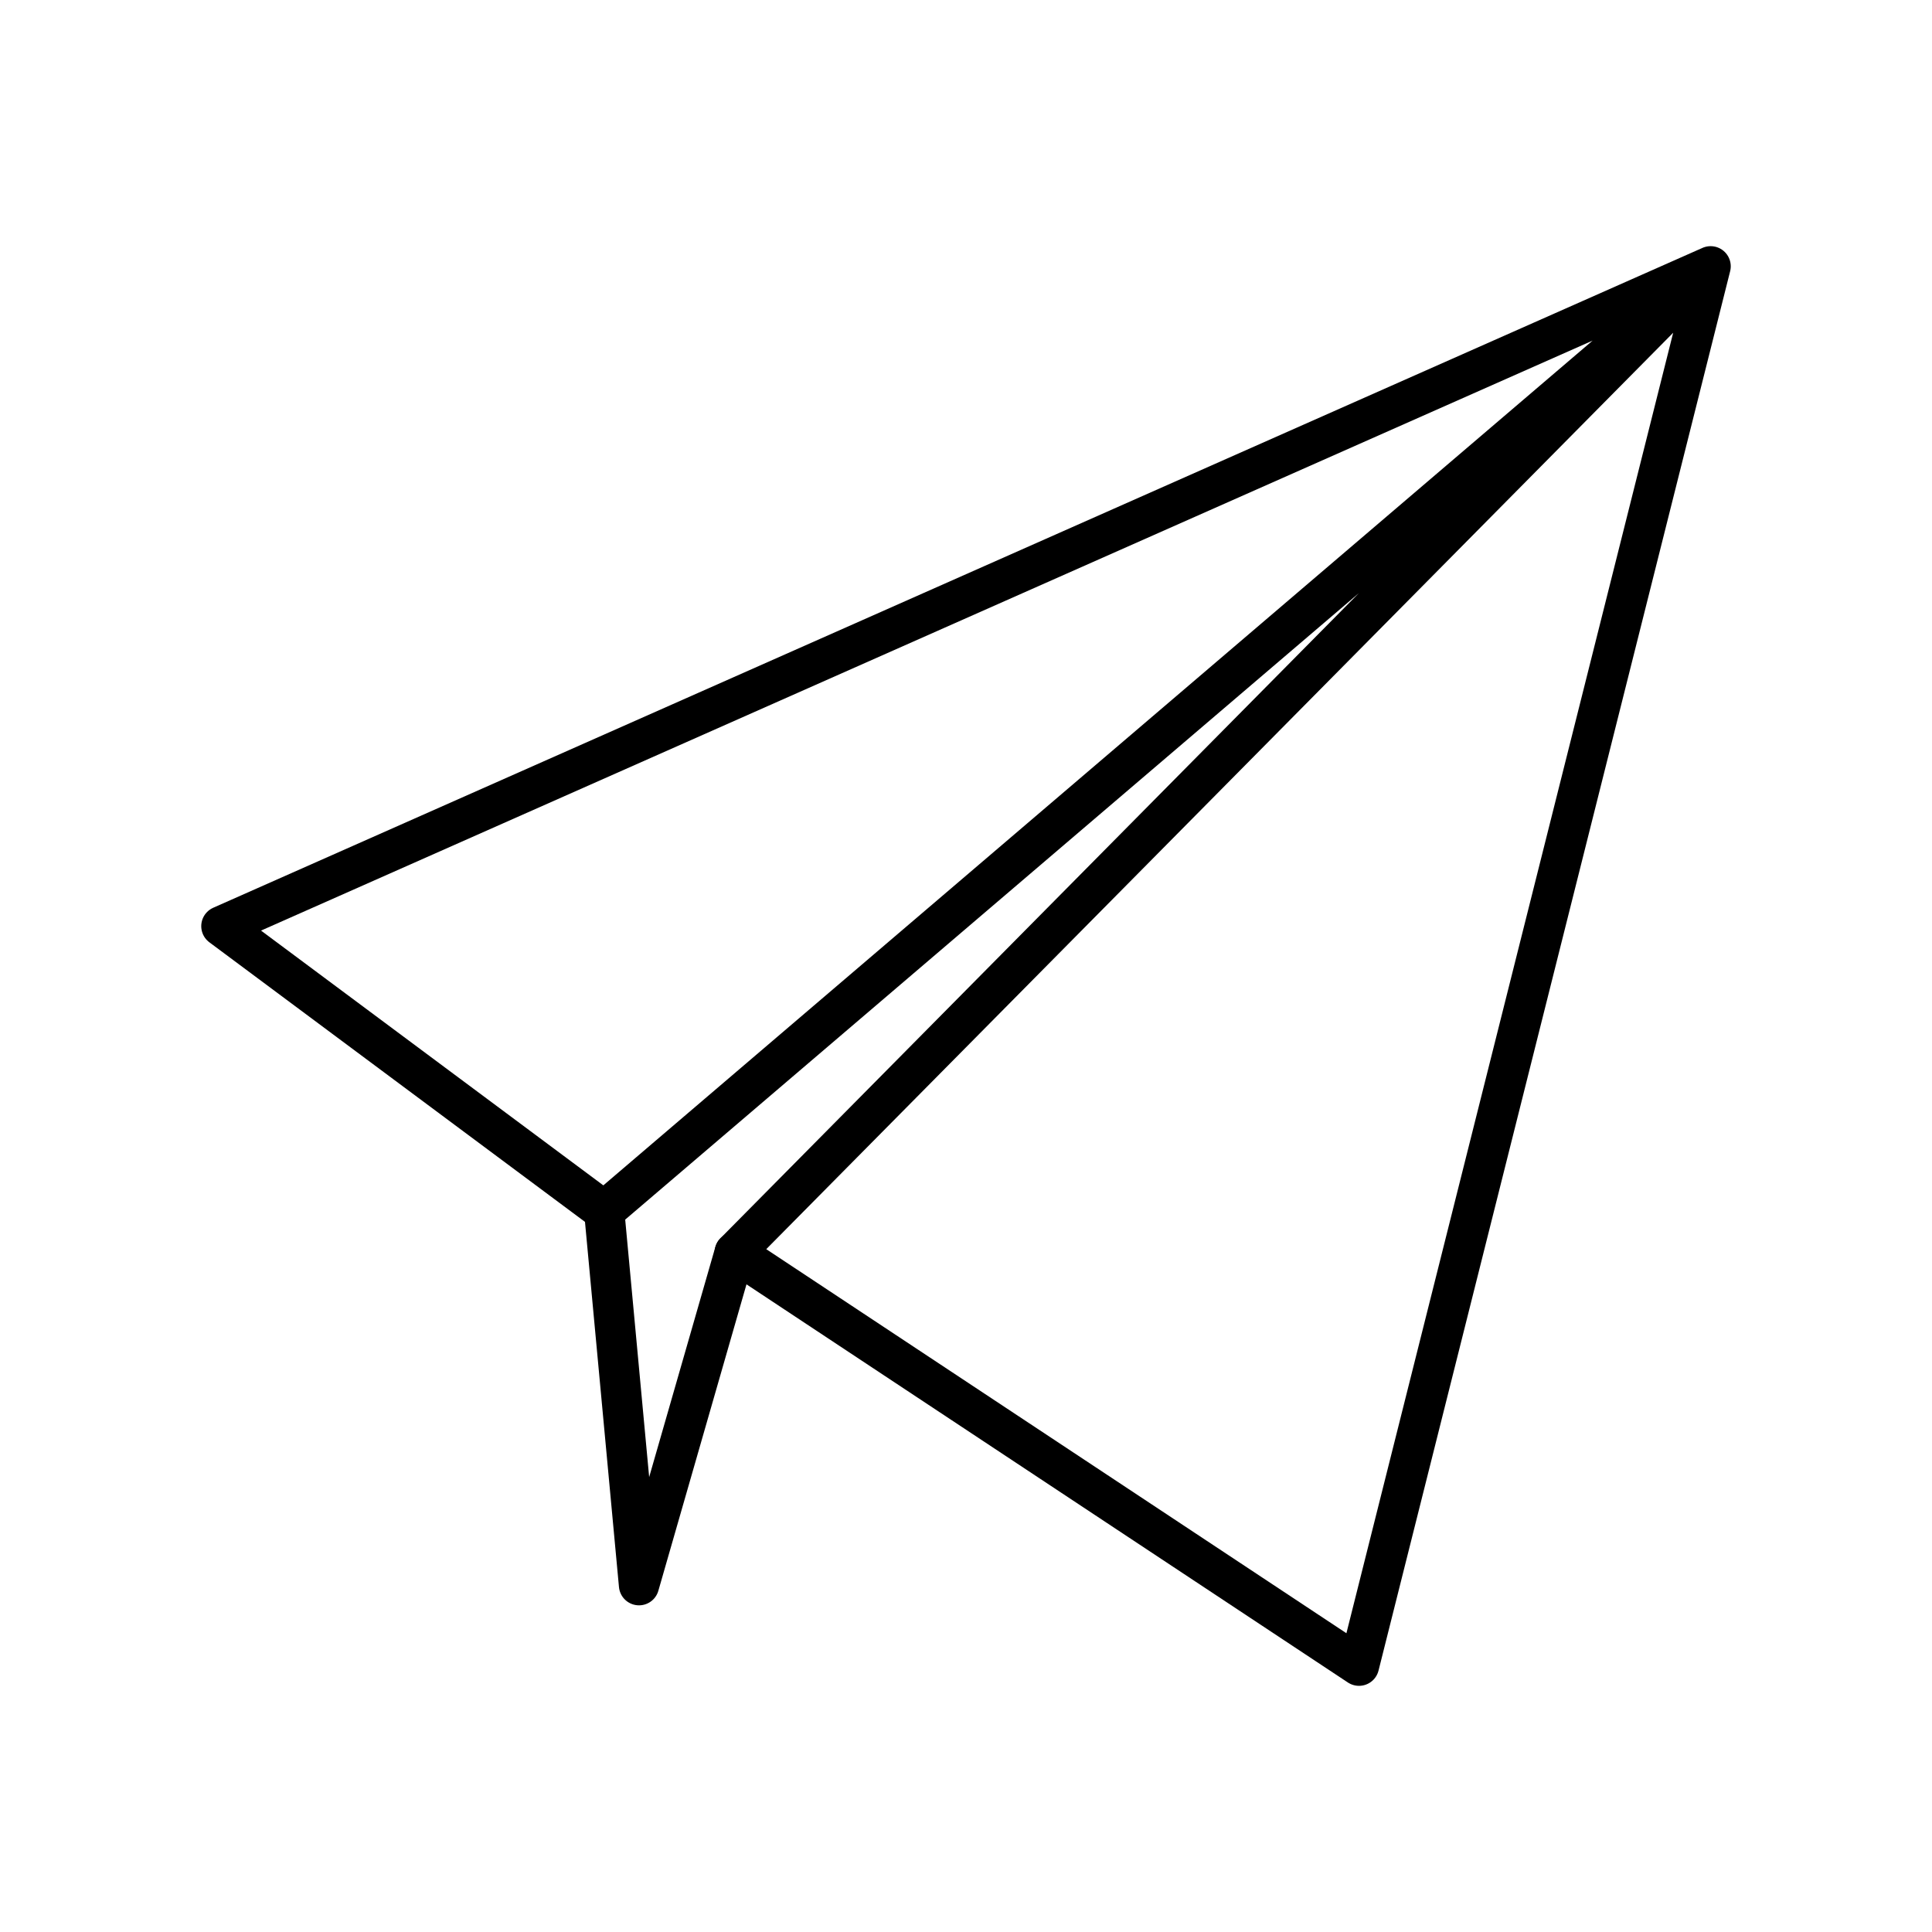
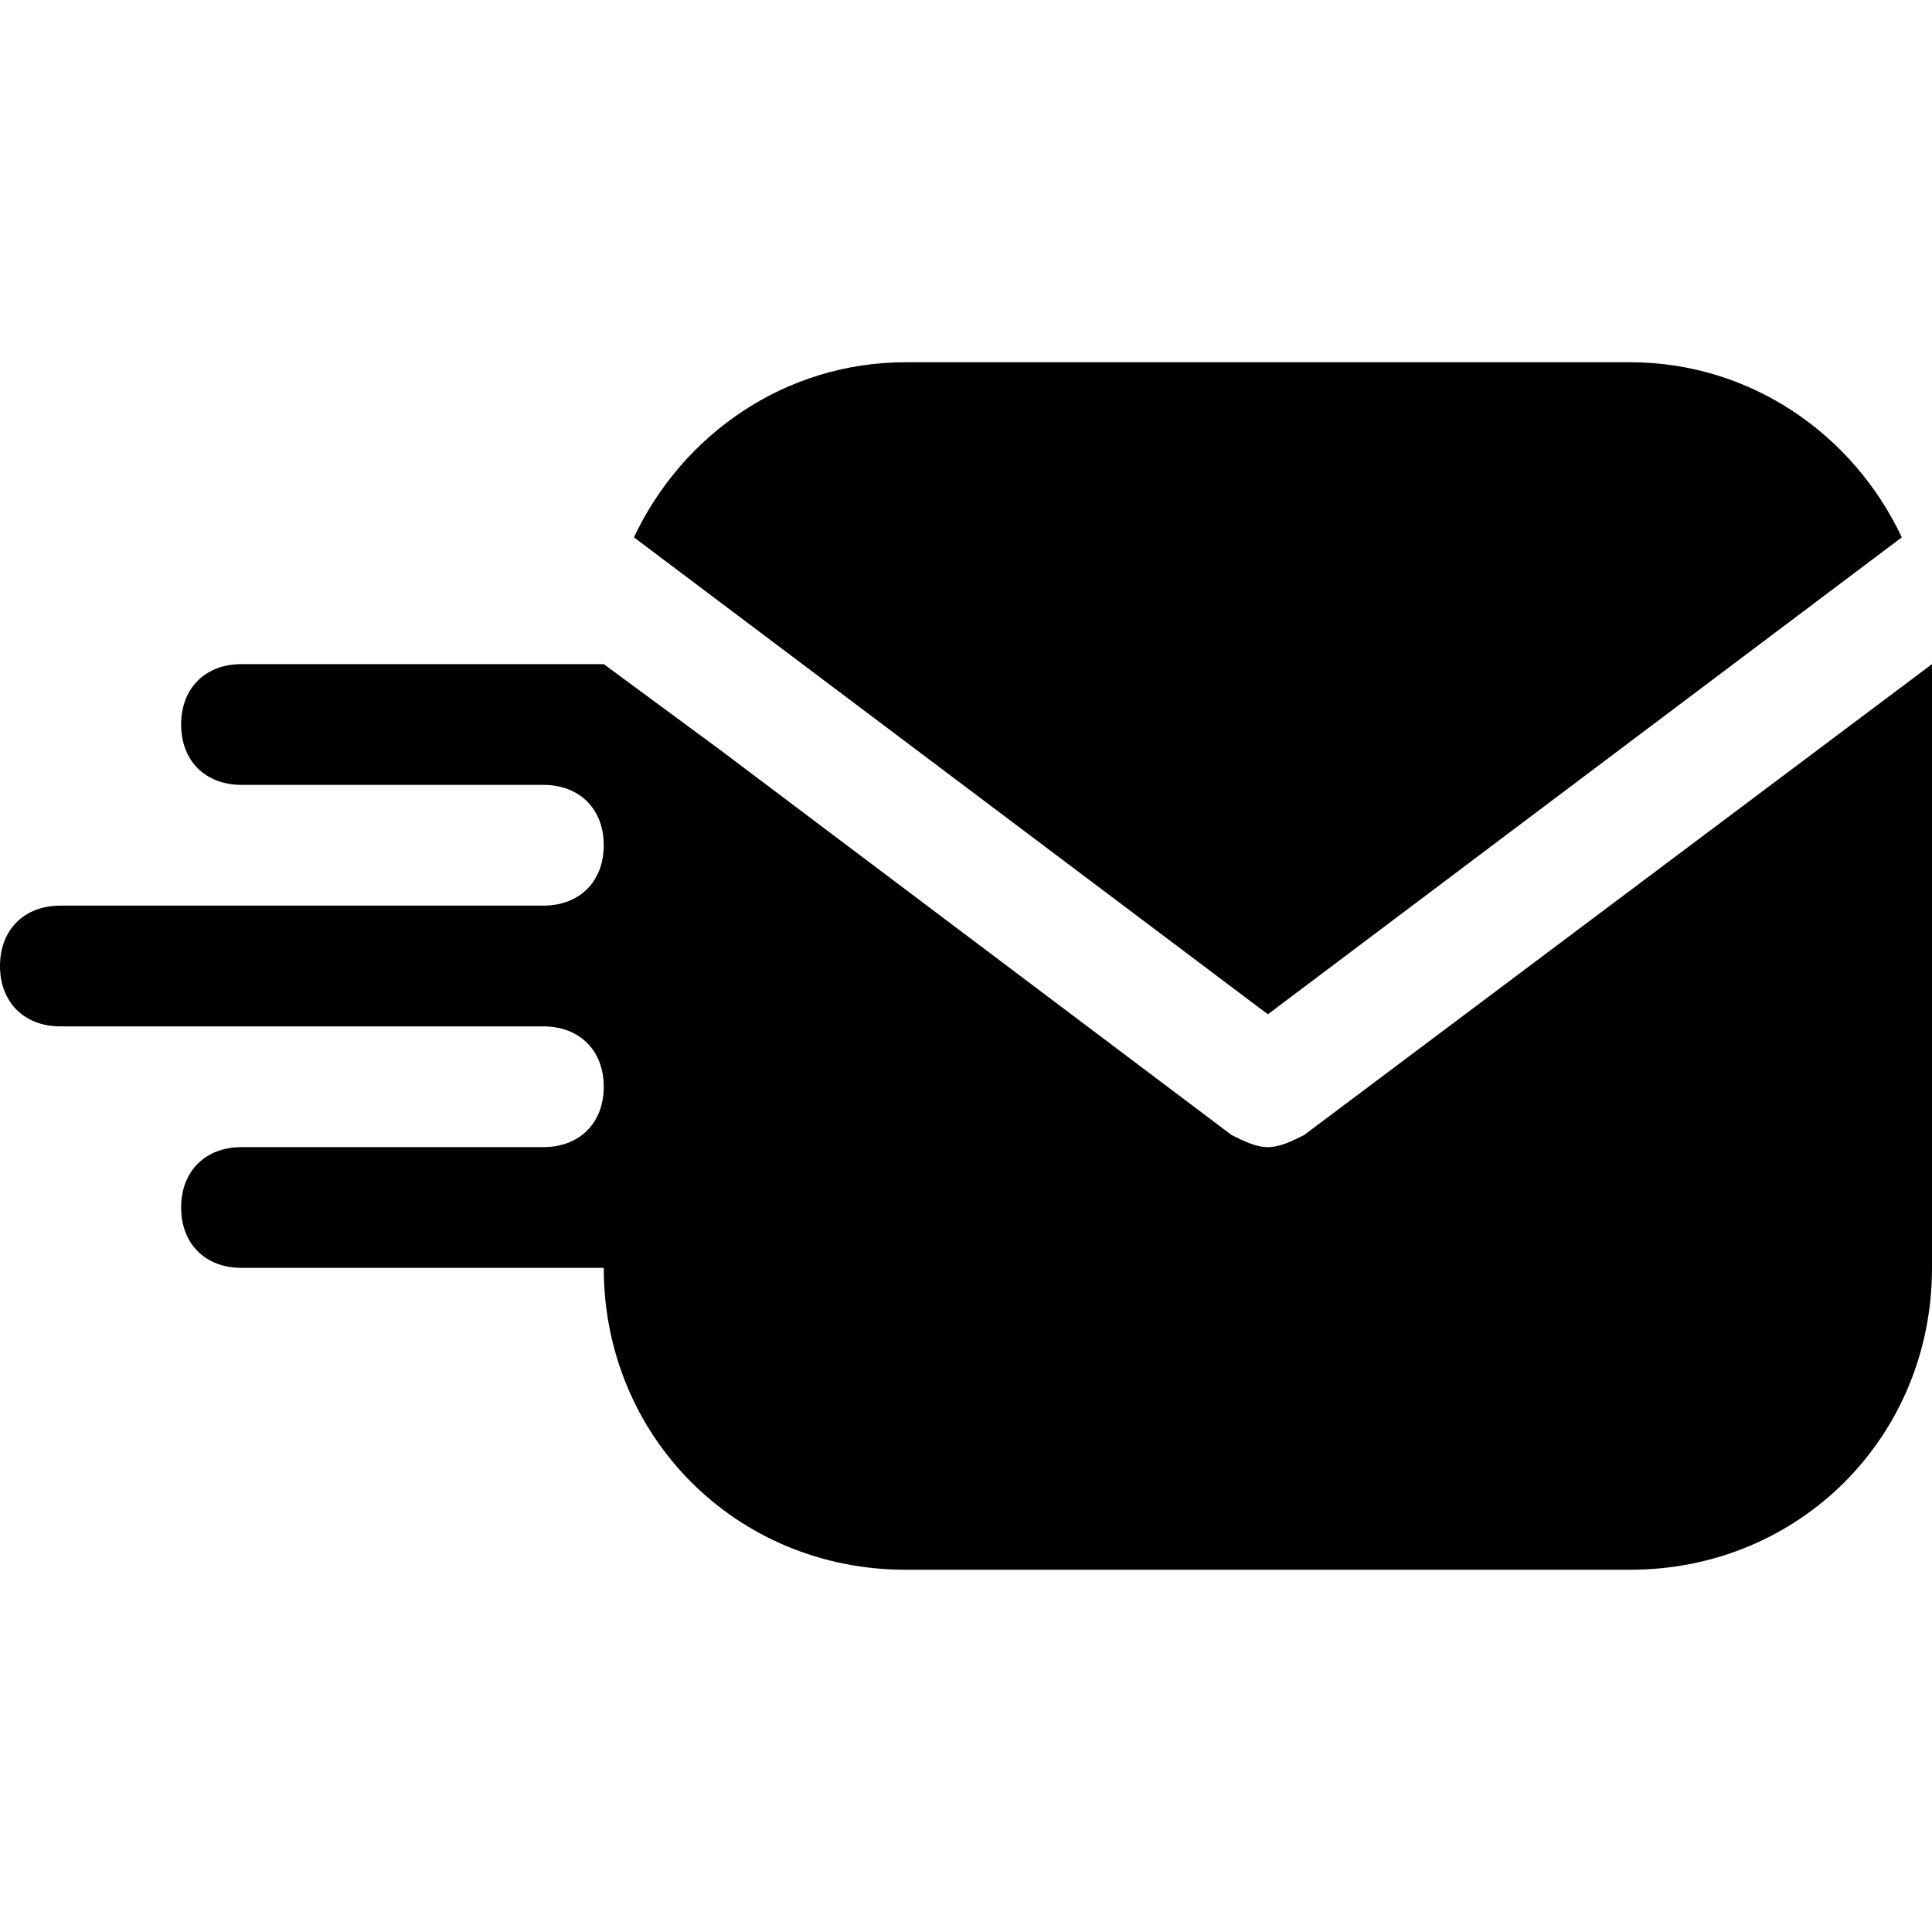
- <svg xmlns="http://www.w3.org/2000/svg" width="800px" height="800px" viewBox="0 0 48 48">
-   <defs>
-     <style>.a{fill:none;stroke:#000000;stroke-linecap:round;stroke-linejoin:round;}</style>
-   </defs>
-   <path class="a" d="M15.011,30.089,5.5,23.01,42.5,6.616,33.764,41.384l-15.51-10.268L42.5,6.616Z" />
-   <path class="a" d="M15.011,30.089l.865,9.295,2.378-8.268" />
+ <svg xmlns="http://www.w3.org/2000/svg" fill="#000000" height="800px" width="800px" version="1.1" id="Icons" viewBox="0 0 32 32" xml:space="preserve">
+   <g>
+     <path d="M31.5,8.9C30.7,7.2,29,6,27,6H15c-2,0-3.7,1.2-4.5,2.9L21,16.8L31.5,8.9z" />
+     <path d="M21.6,18.8C21.4,18.9,21.2,19,21,19s-0.4-0.1-0.6-0.2l-8.5-6.4L10,11l0,0c0,0,0,0,0,0H4c-0.6,0-1,0.4-1,1s0.4,1,1,1h5   c0.6,0,1,0.4,1,1v0c0,0.6-0.4,1-1,1H1c-0.6,0-1,0.4-1,1s0.4,1,1,1h8c0.6,0,1,0.4,1,1v0c0,0.6-0.4,1-1,1H4c-0.6,0-1,0.4-1,1   s0.4,1,1,1h6c0,2.8,2.2,5,5,5h12c2.8,0,5-2.2,5-5V11c0,0,0,0,0,0L21.6,18.8z" />
+   </g>
</svg>
